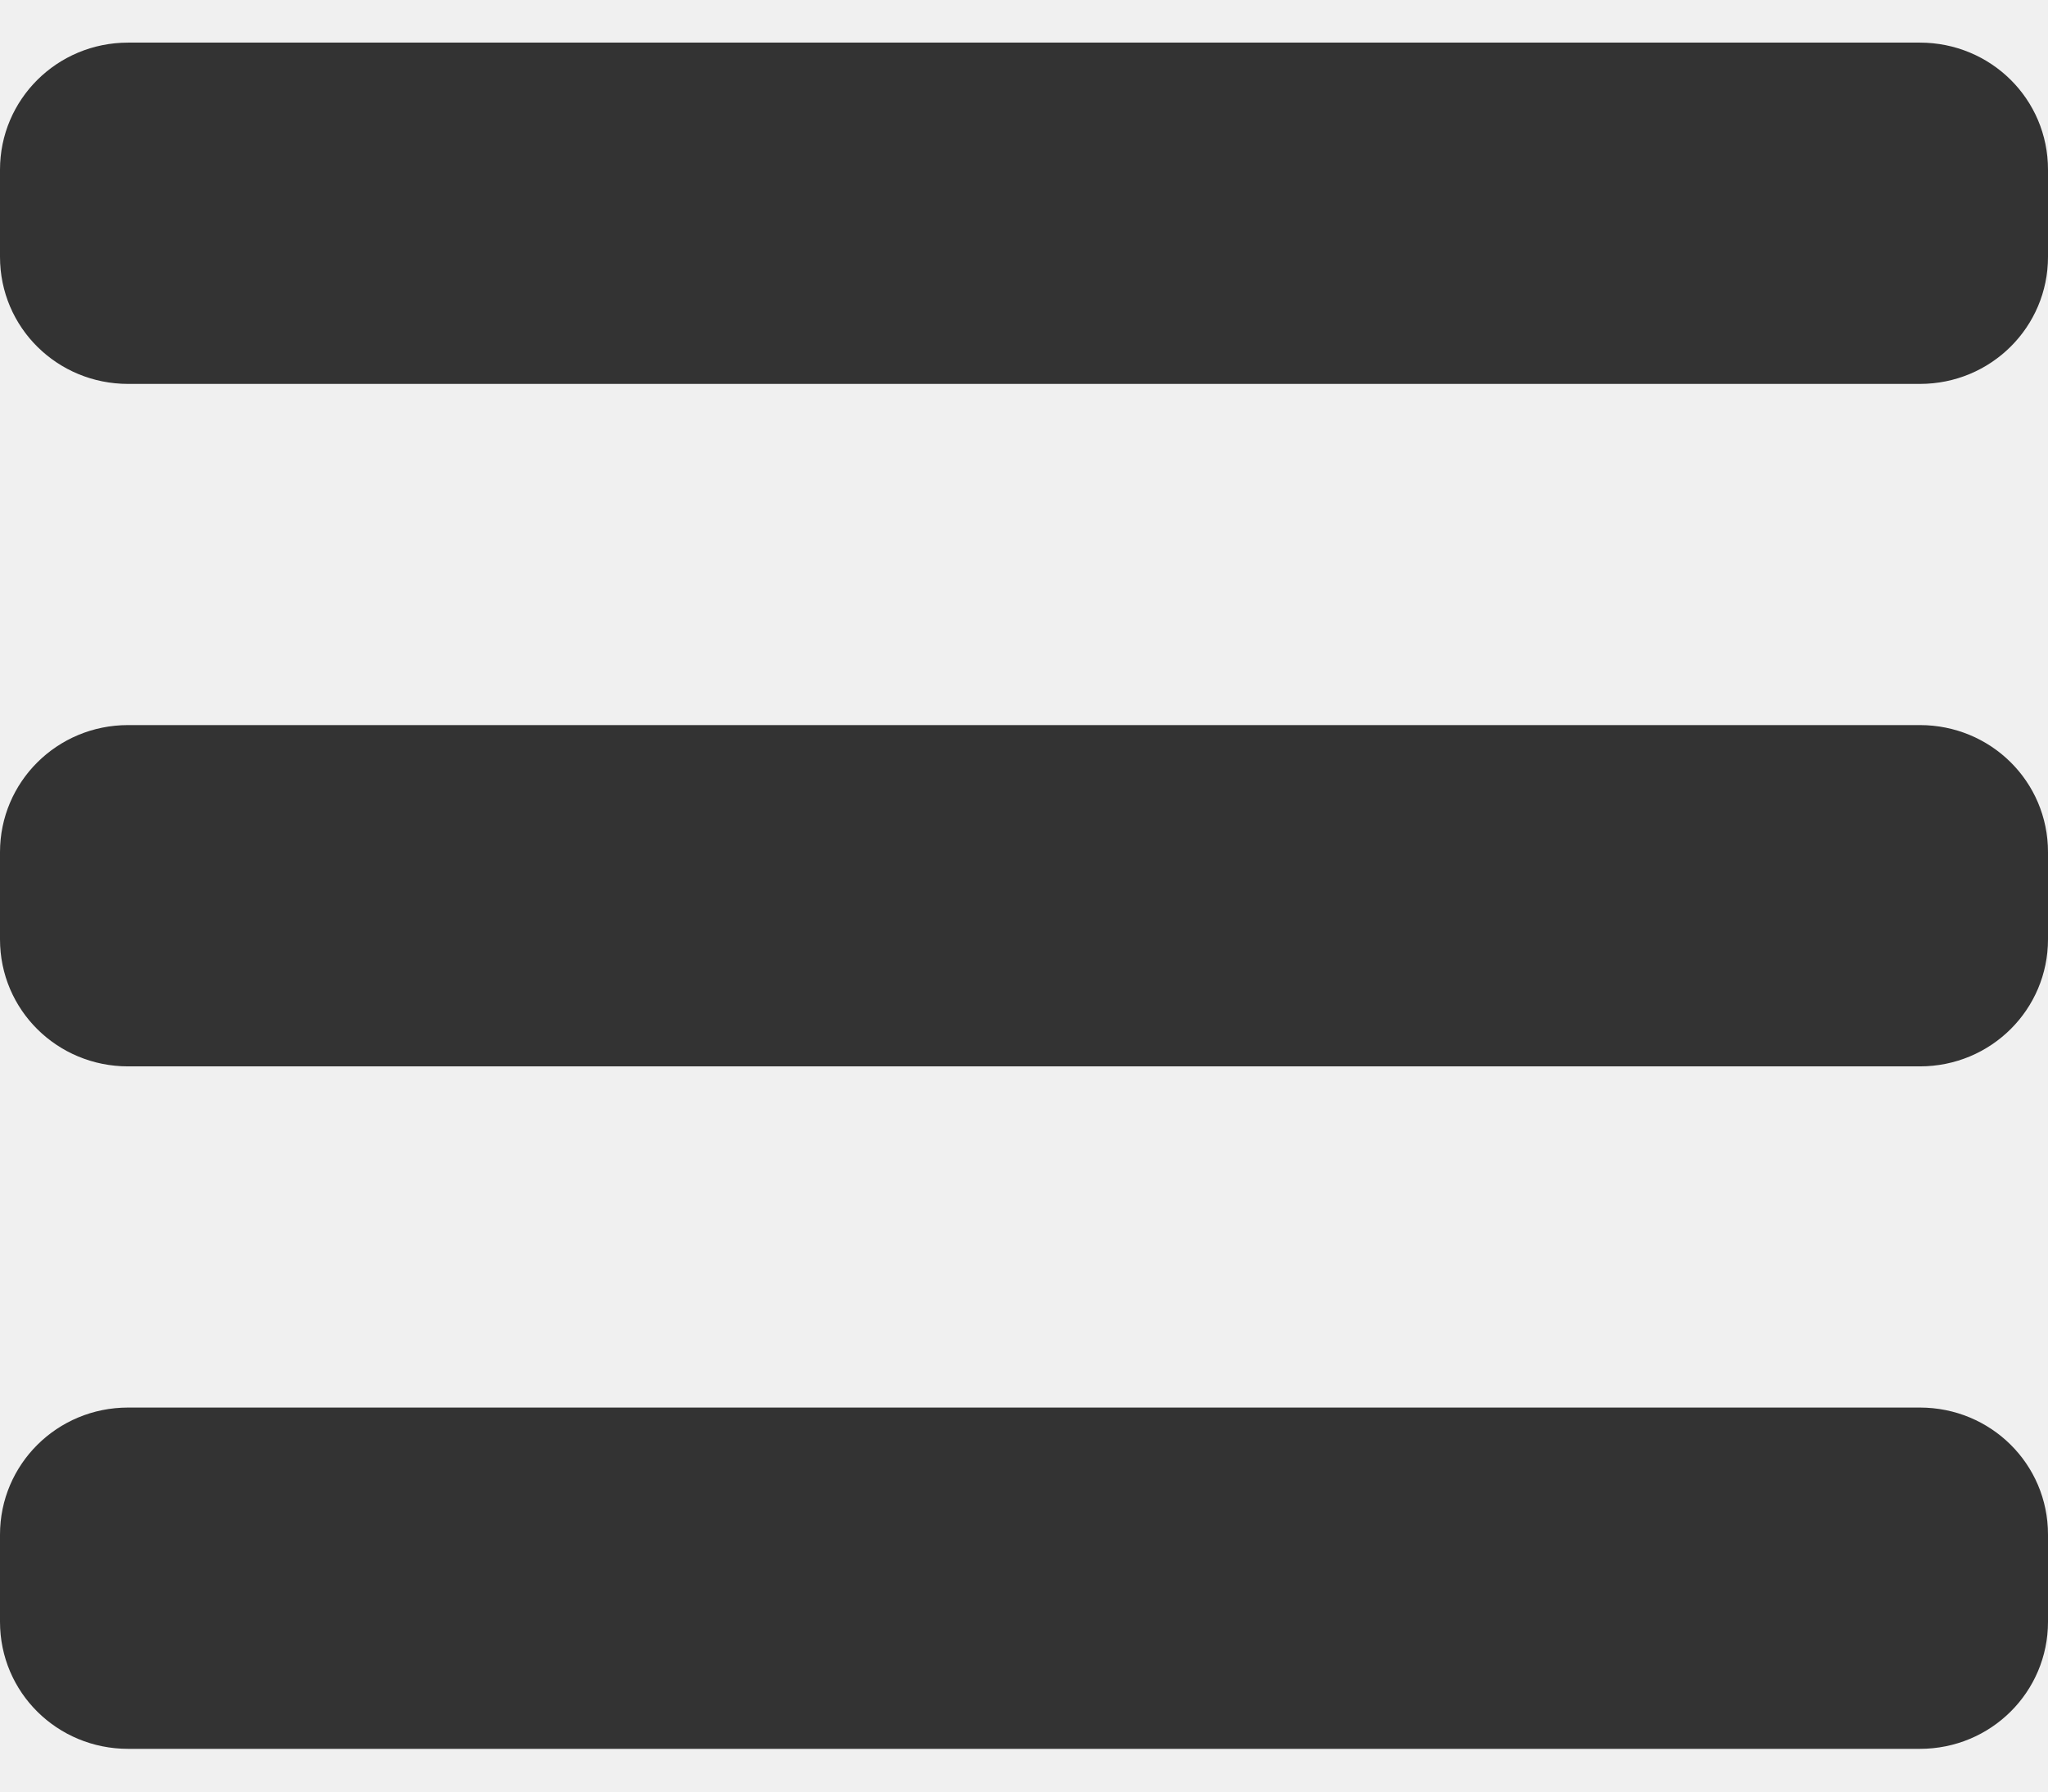
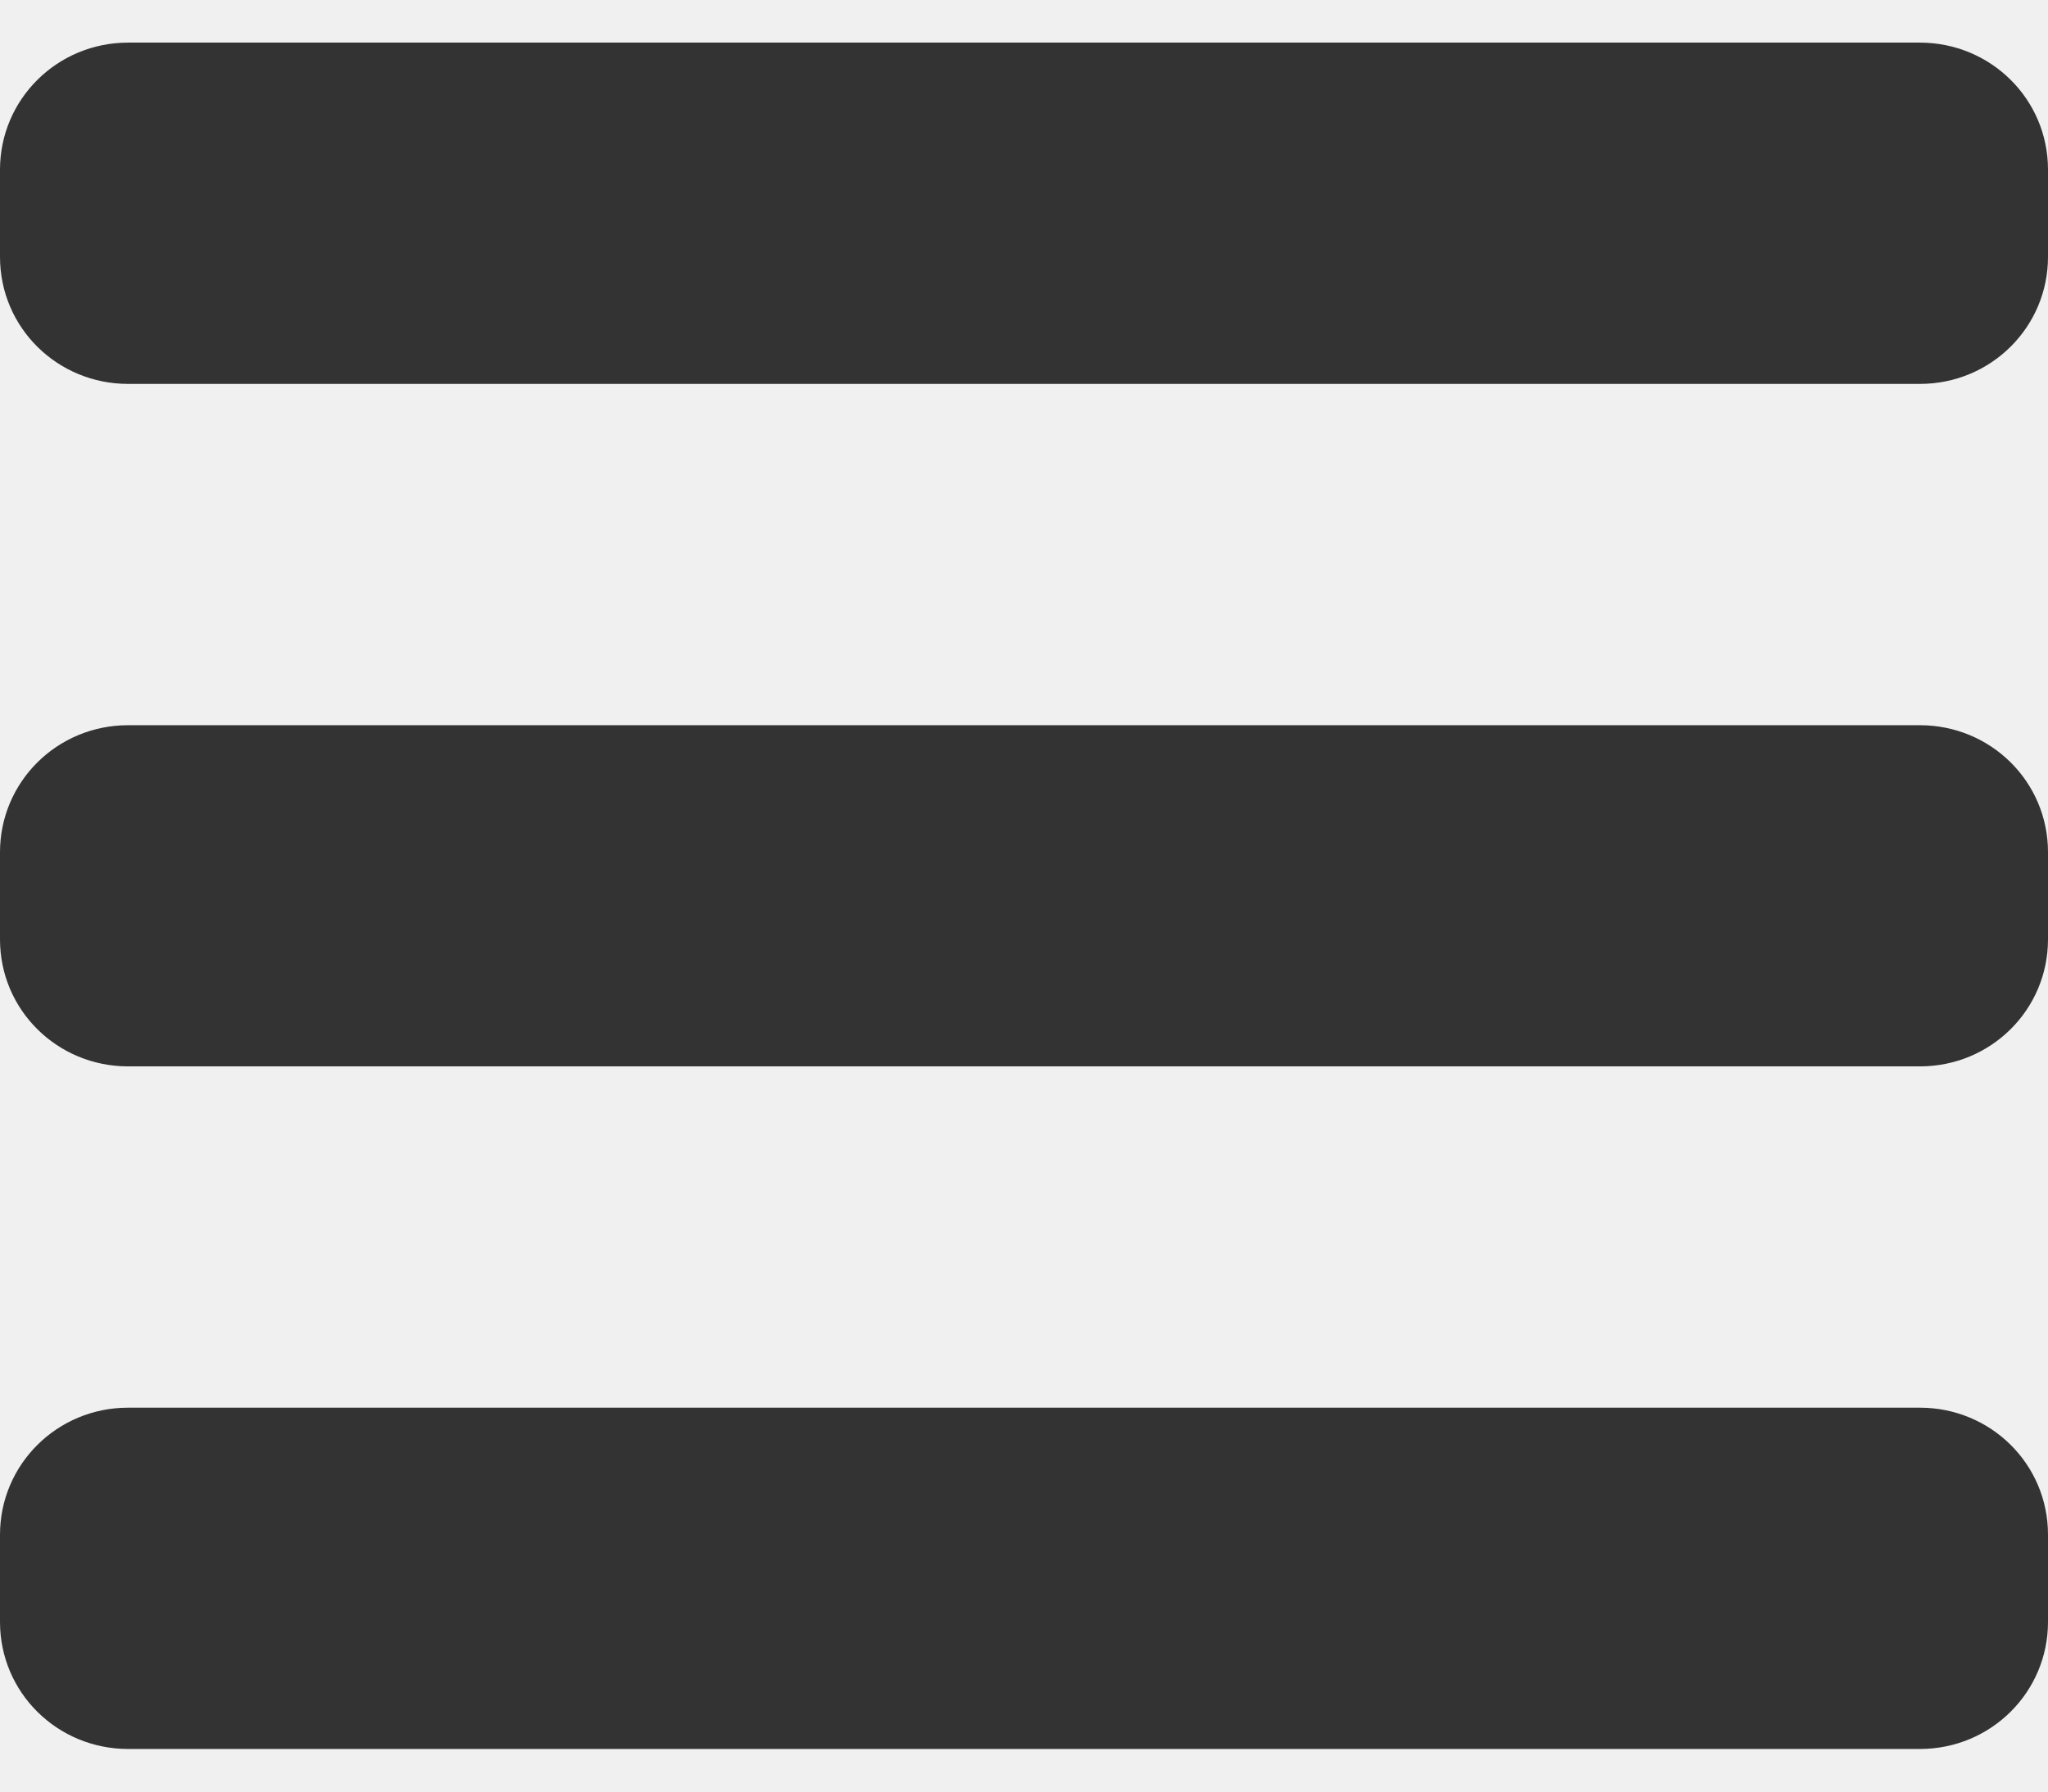
- <svg xmlns="http://www.w3.org/2000/svg" xmlns:xlink="http://www.w3.org/1999/xlink" version="1.1" viewBox="0 0 16 14">
+ <svg xmlns="http://www.w3.org/2000/svg" xmlns:xlink="http://www.w3.org/1999/xlink" width="16px" height="14px" viewBox="0 0 16 14" version="1.1">
  <defs>
-     <path id="a" d="m0 3.326c0-0.548 0.445-0.993 1.001-0.993h13.998c0.553 0 1.001 0.44 1.001 0.993v0.681c0 0.548-0.445 0.993-1.001 0.993h-13.998c-0.553 0-1.001-0.44-1.001-0.993v-0.681zm0 5.333c0-0.548 0.445-0.993 1.001-0.993h13.998c0.553 0 1.001 0.44 1.001 0.993v0.681c0 0.548-0.445 0.993-1.001 0.993h-13.998c-0.553 0-1.001-0.44-1.001-0.993v-0.681zm0 5.333c0-0.548 0.445-0.993 1.001-0.993h13.998c0.553 0 1.001 0.44 1.001 0.993v0.681c0 0.548-0.445 0.993-1.001 0.993h-13.998c-0.553 0-1.001-0.44-1.001-0.993v-0.681z" />
+     <path d="M0,3.326 C0,2.778 0.445,2.333 1.001,2.333 L14.999,2.333 C15.552,2.333 16,2.774 16,3.326 L16,4.007 C16,4.555 15.555,5 14.999,5 L1.001,5 C0.448,5 0,4.56 0,4.007 L0,3.326 Z M0,8.66 C0,8.111 0.445,7.667 1.001,7.667 L14.999,7.667 C15.552,7.667 16,8.107 16,8.66 L16,9.34 C16,9.889 15.555,10.333 14.999,10.333 L1.001,10.333 C0.448,10.333 0,9.893 0,9.34 L0,8.66 Z M0,13.993 C0,13.445 0.445,13 1.001,13 L14.999,13 C15.552,13 16,13.44 16,13.993 L16,14.674 C16,15.222 15.555,15.667 14.999,15.667 L1.001,15.667 C0.448,15.667 0,15.226 0,14.674 L0,13.993 Z" id="path-1" />
  </defs>
-   <g fill="none" fill-rule="evenodd">
-     <g transform="translate(-339 -70)">
-       <g transform="translate(339 68)">
-         <mask fill="white">
-           <use xlink:href="#a" />
+   <g id="Final" stroke="none" stroke-width="1" fill="none" fill-rule="evenodd">
+     <g id="v1-1-1-mobile-home" transform="translate(-339, -70)">
+       <g id="Direct-/-Icons-/-List-/-M" transform="translate(339, 68)">
+         <mask id="mask-2" fill="white">
+           <use xlink:href="#path-1" />
        </mask>
-         <use fill="#333333" xlink:href="#a" />
+         <use id="icon_list_m" fill="#333333" xlink:href="#path-1" />
      </g>
    </g>
  </g>
</svg>
